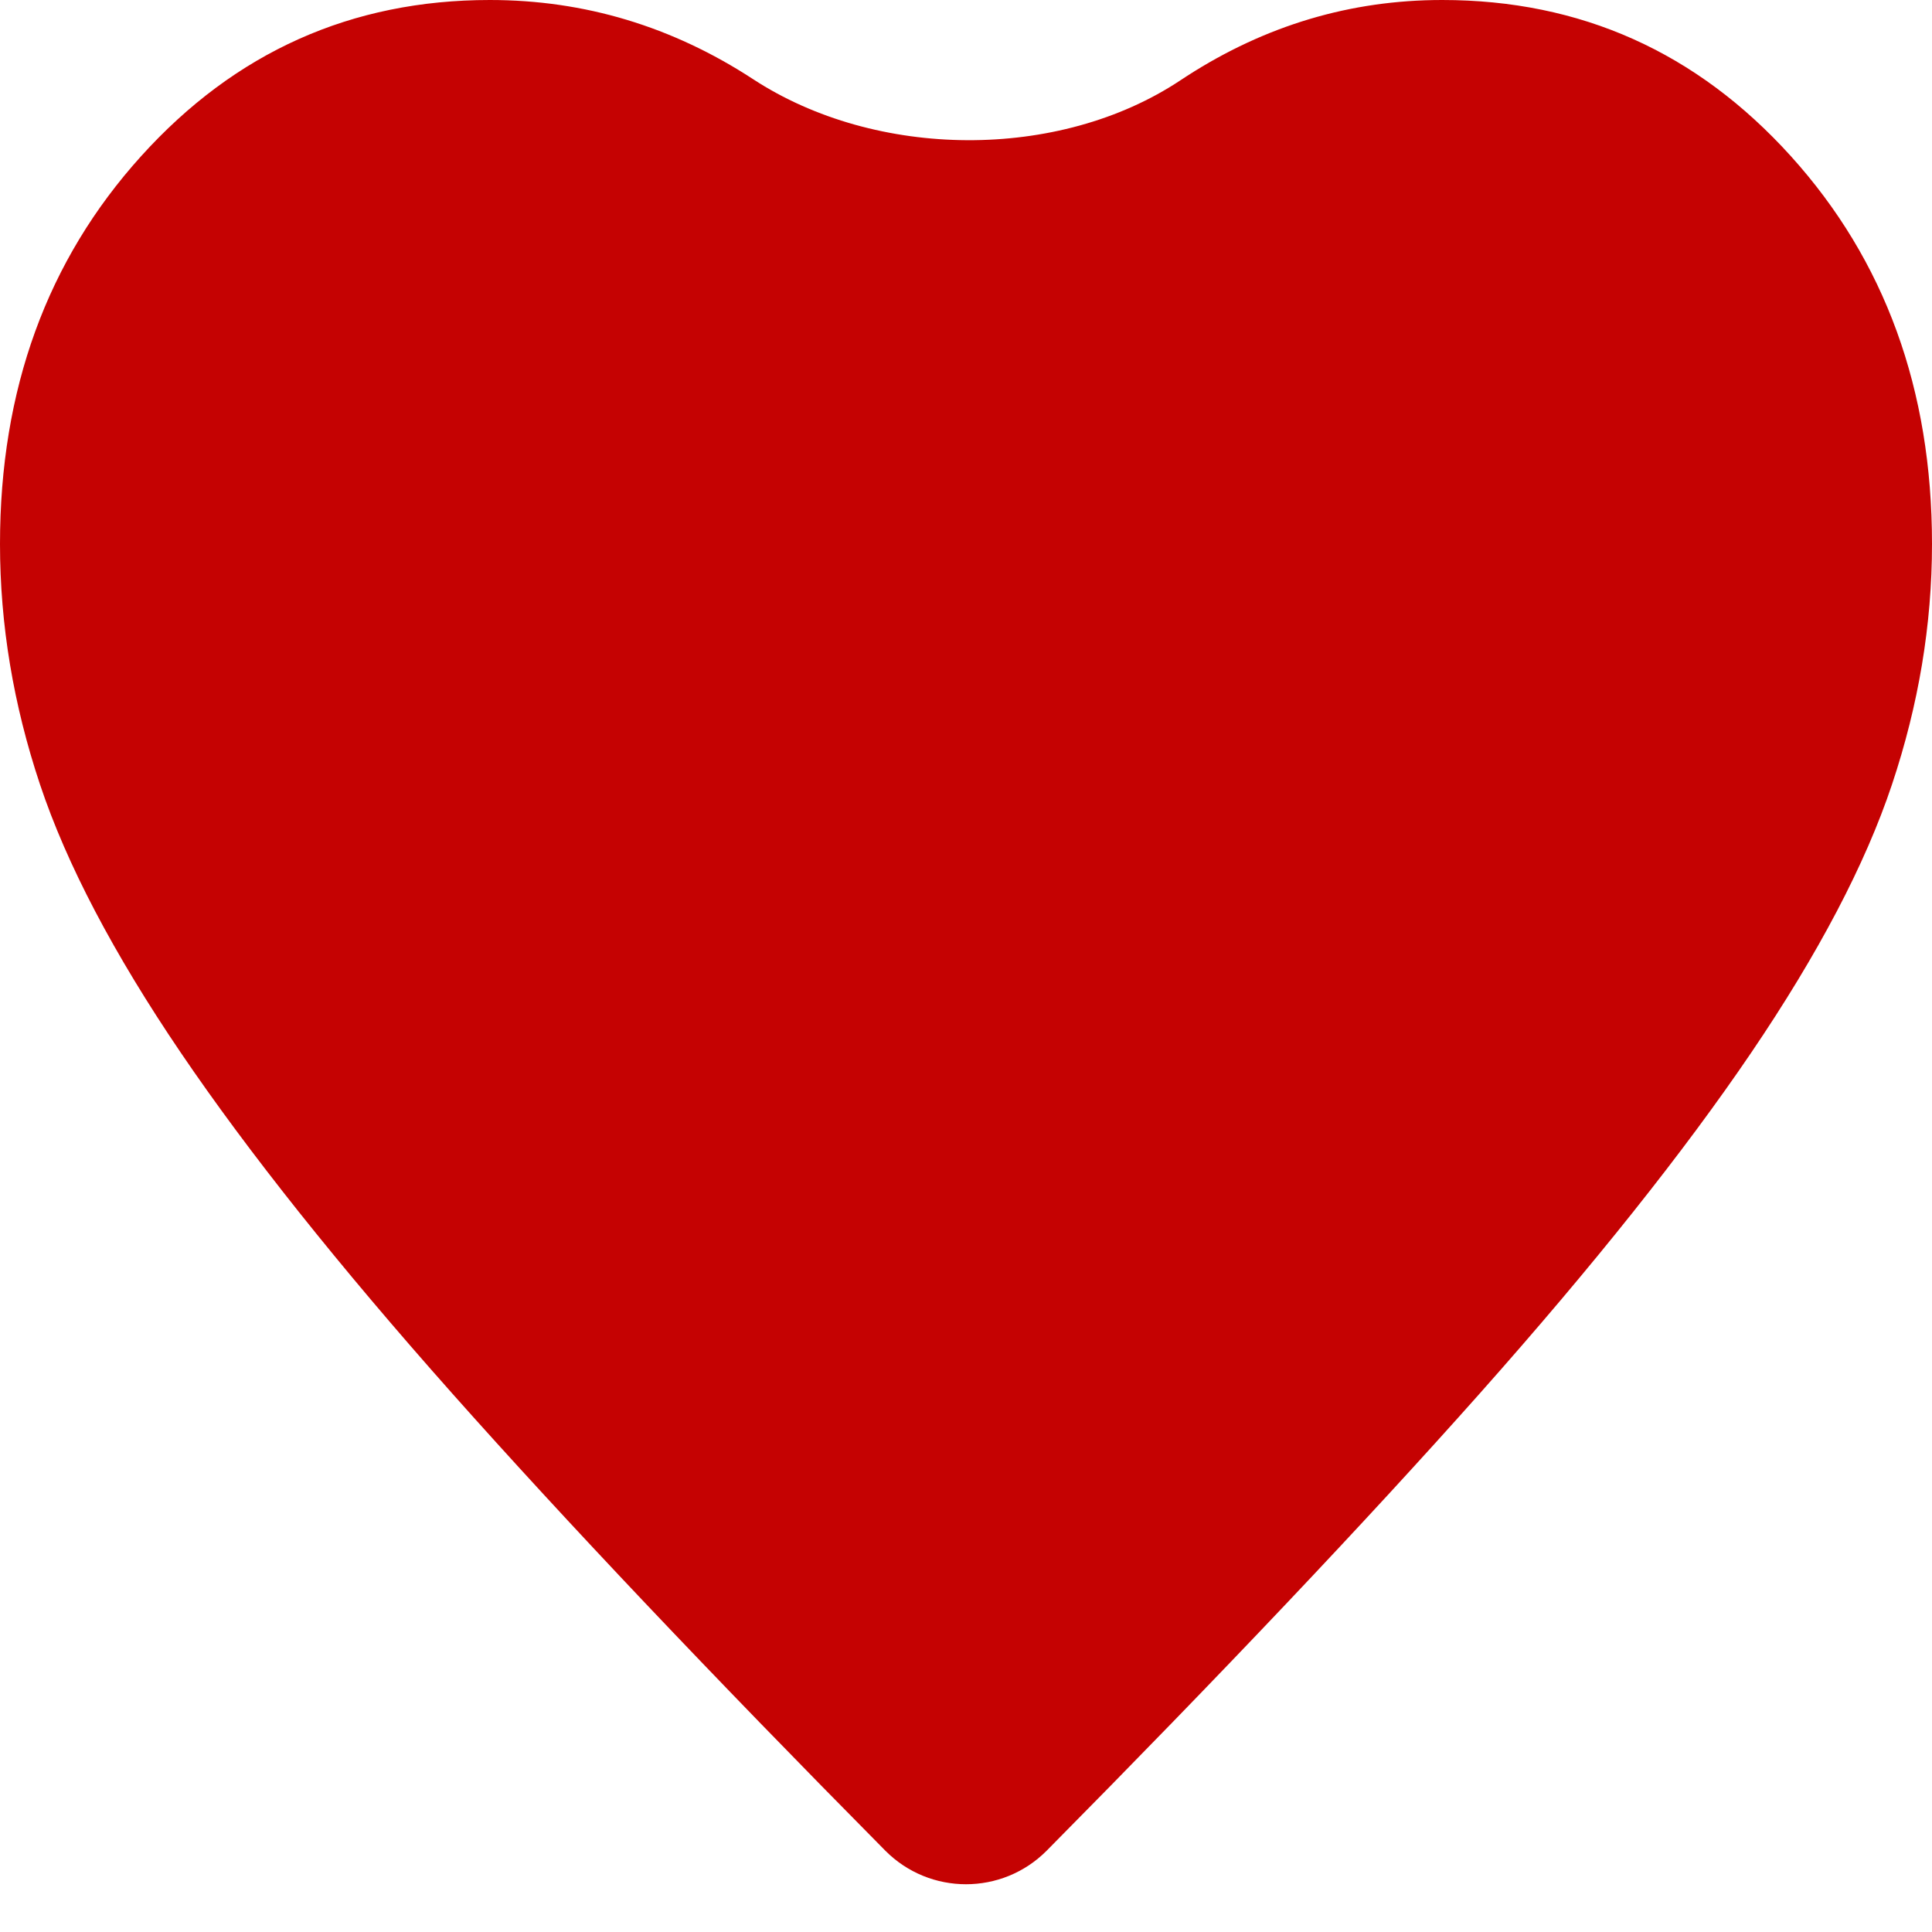
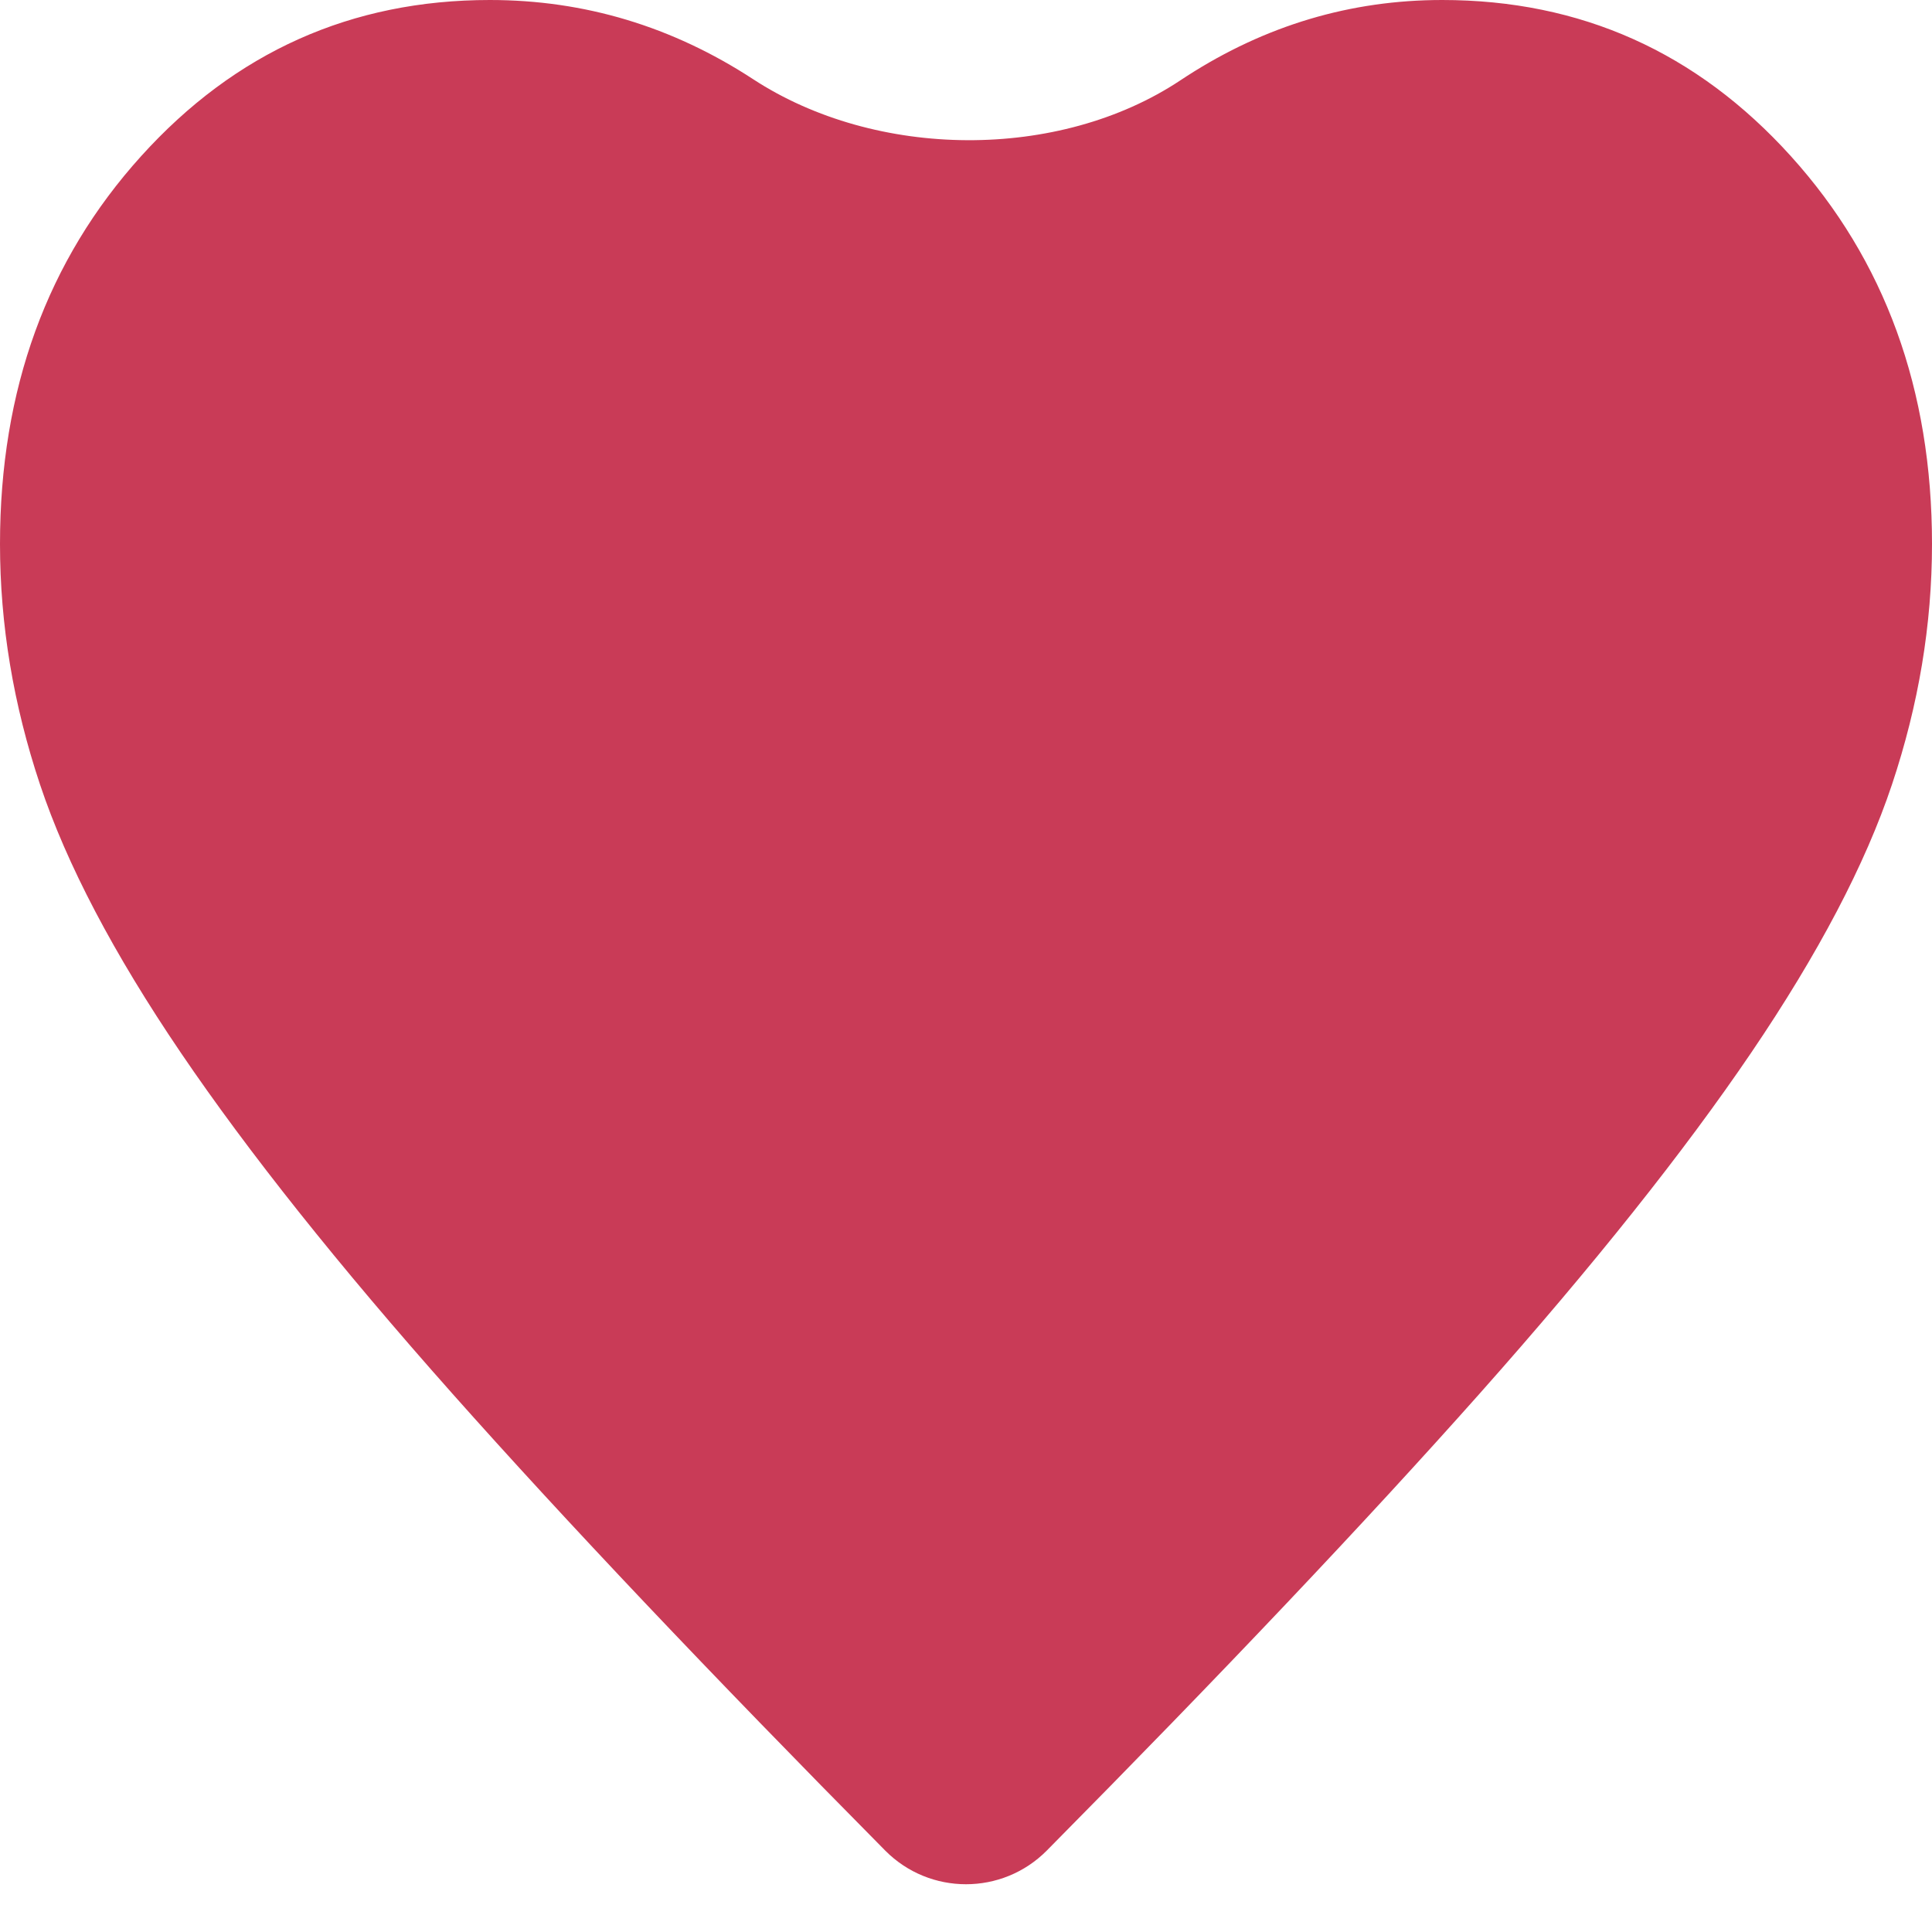
<svg xmlns="http://www.w3.org/2000/svg" width="24" height="24" viewBox="0 0 24 24" fill="none">
-   <path d="M13.003 22.989C12.45 23.546 11.55 23.546 10.997 22.989V22.989C8.822 20.791 7.028 18.897 5.616 17.308C4.204 15.718 3.081 14.308 2.246 13.077C1.411 11.846 0.828 10.736 0.497 9.745C0.166 8.754 0 7.759 0 6.758C0 4.84 0.584 3.234 1.753 1.94C2.921 0.647 4.365 0 6.085 0C7.261 0 8.351 0.328 9.356 0.984V0.984C10.88 1.98 13.151 2.004 14.666 0.996C14.692 0.979 14.718 0.962 14.744 0.945C15.721 0.315 16.778 0 17.915 0C19.635 0 21.079 0.647 22.247 1.94C23.416 3.234 24 4.84 24 6.758C24 7.759 23.834 8.754 23.503 9.745C23.172 10.736 22.589 11.846 21.754 13.077C20.919 14.308 19.796 15.718 18.384 17.308C16.972 18.897 15.178 20.791 13.003 22.989V22.989Z" fill="#C50202" />
+   <path d="M13.003 22.989C12.45 23.546 11.55 23.546 10.997 22.989V22.989C8.822 20.791 7.028 18.897 5.616 17.308C4.204 15.718 3.081 14.308 2.246 13.077C1.411 11.846 0.828 10.736 0.497 9.745C0.166 8.754 0 7.759 0 6.758C0 4.84 0.584 3.234 1.753 1.94C2.921 0.647 4.365 0 6.085 0C7.261 0 8.351 0.328 9.356 0.984V0.984C10.88 1.98 13.151 2.004 14.666 0.996C14.692 0.979 14.718 0.962 14.744 0.945C15.721 0.315 16.778 0 17.915 0C19.635 0 21.079 0.647 22.247 1.94C23.416 3.234 24 4.84 24 6.758C24 7.759 23.834 8.754 23.503 9.745C23.172 10.736 22.589 11.846 21.754 13.077C20.919 14.308 19.796 15.718 18.384 17.308C16.972 18.897 15.178 20.791 13.003 22.989V22.989Z" fill="#C93B57" />
</svg>
